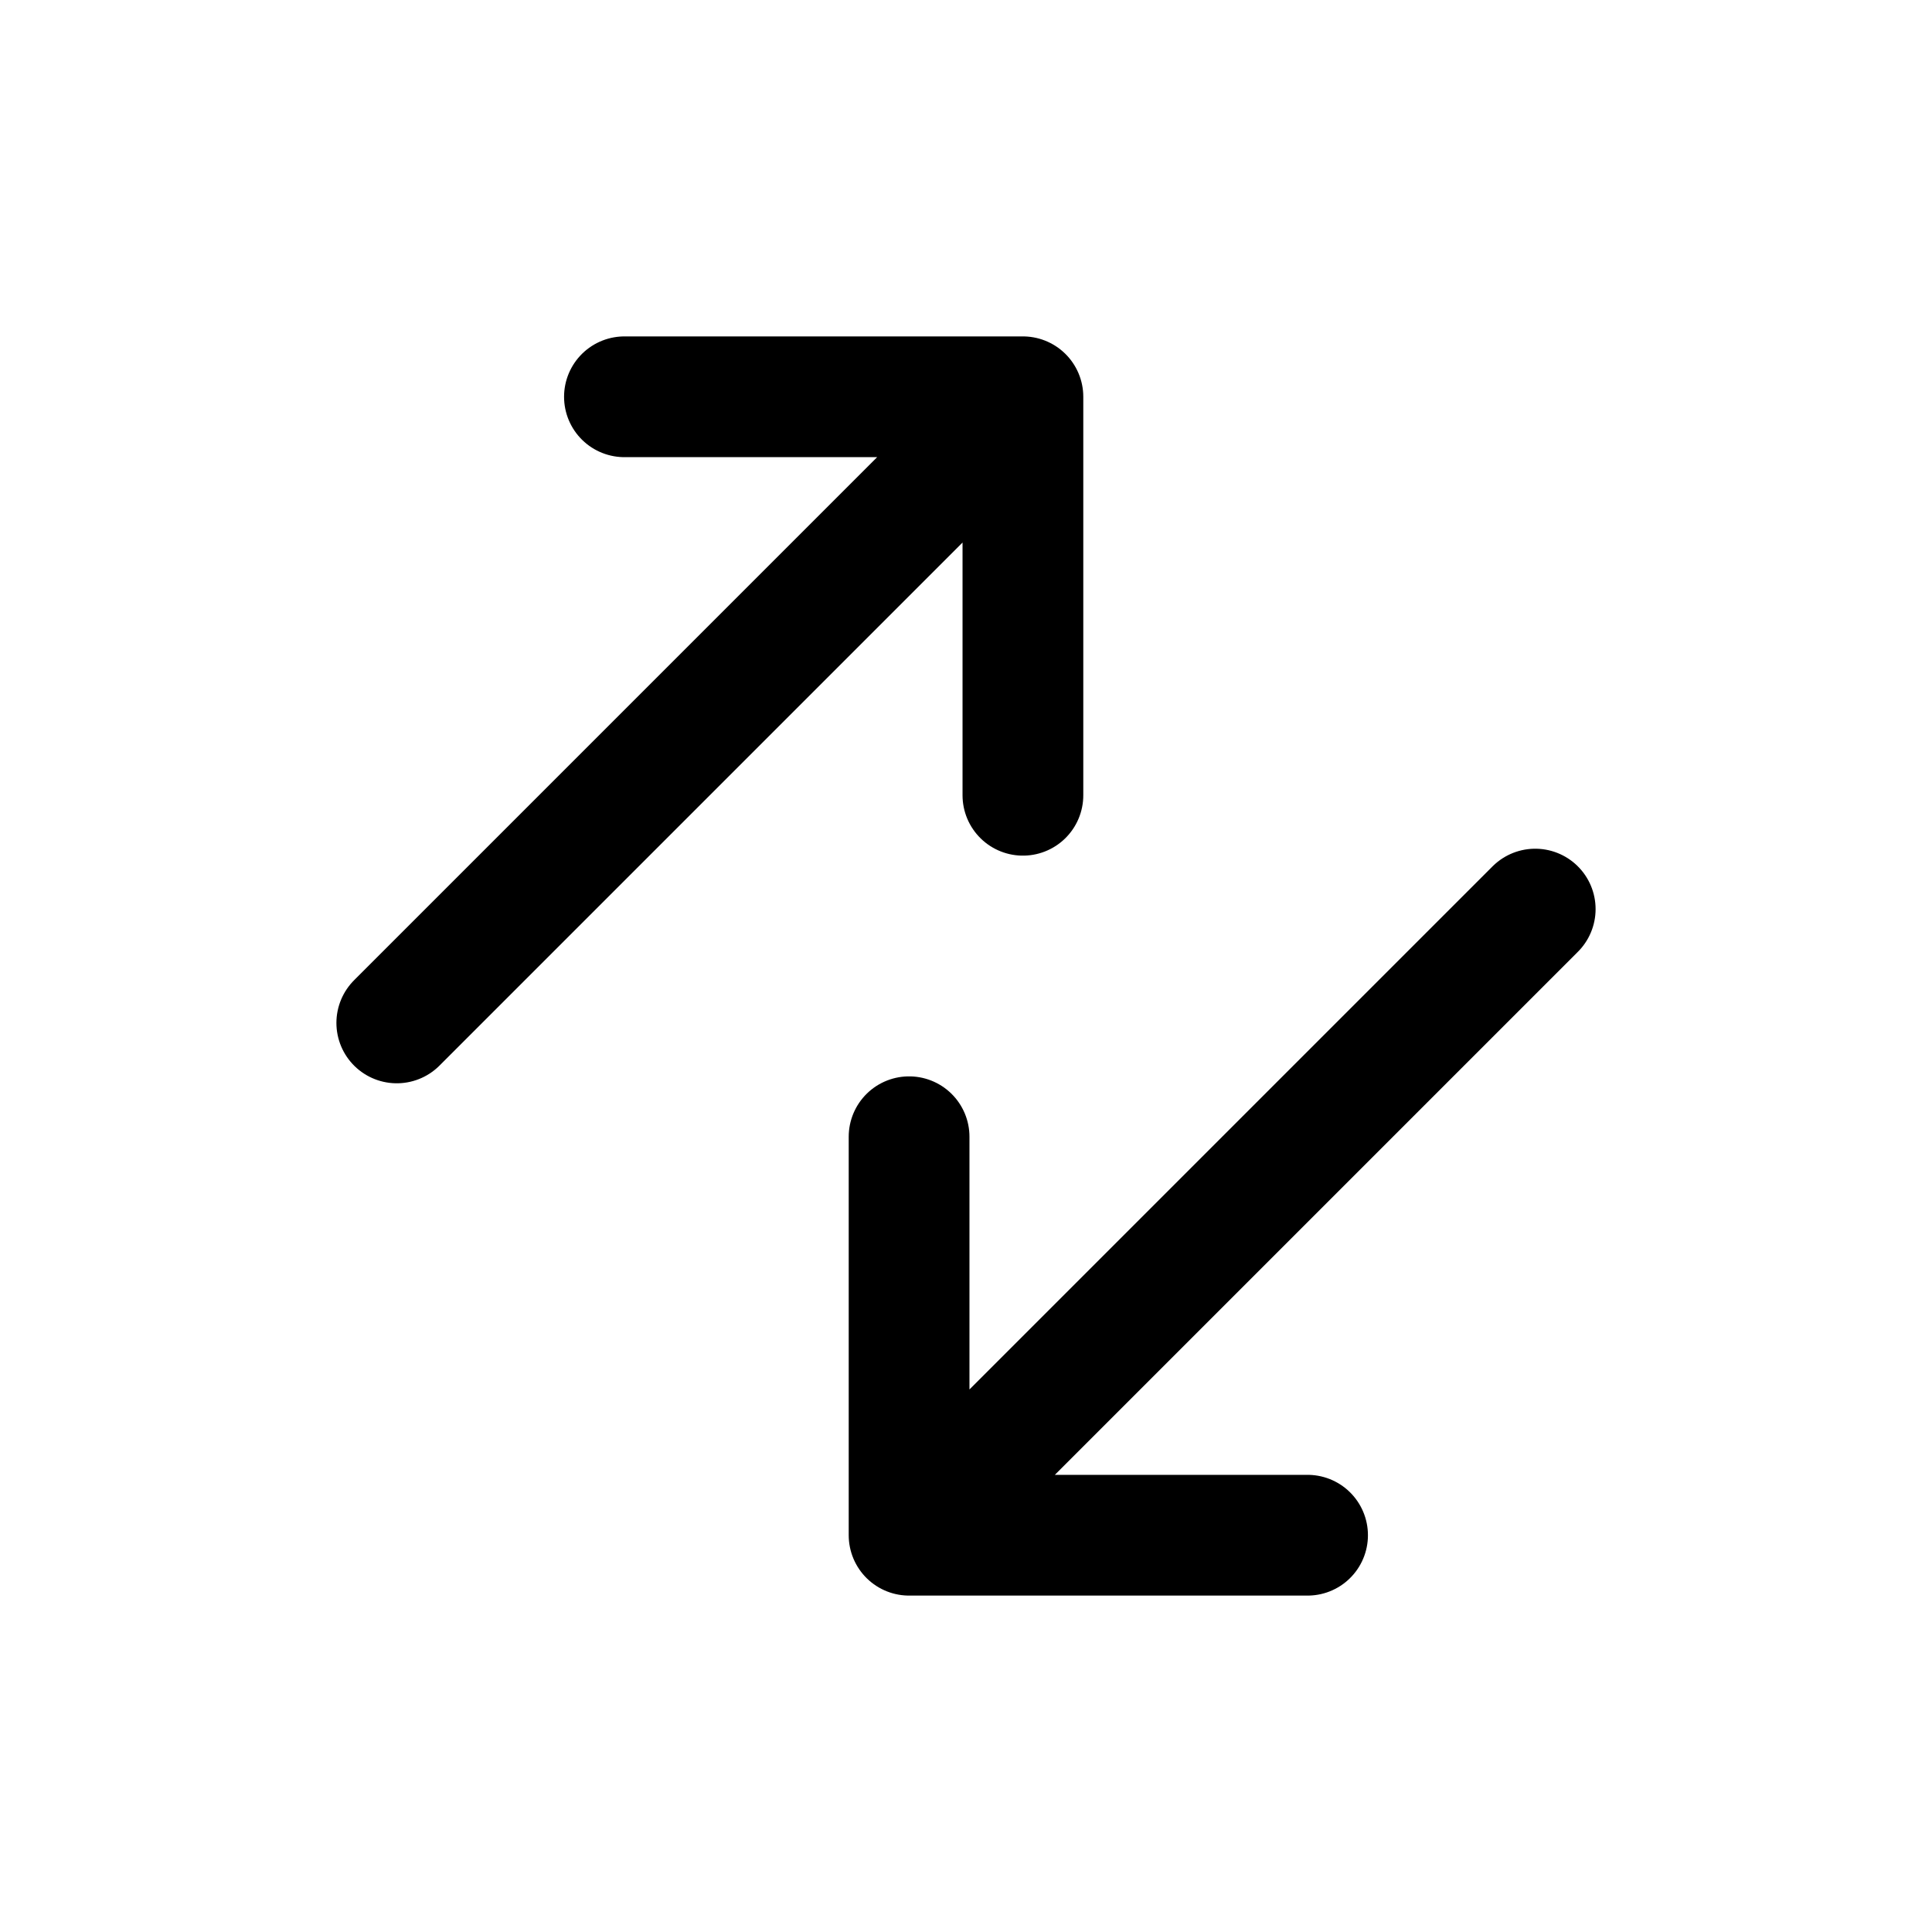
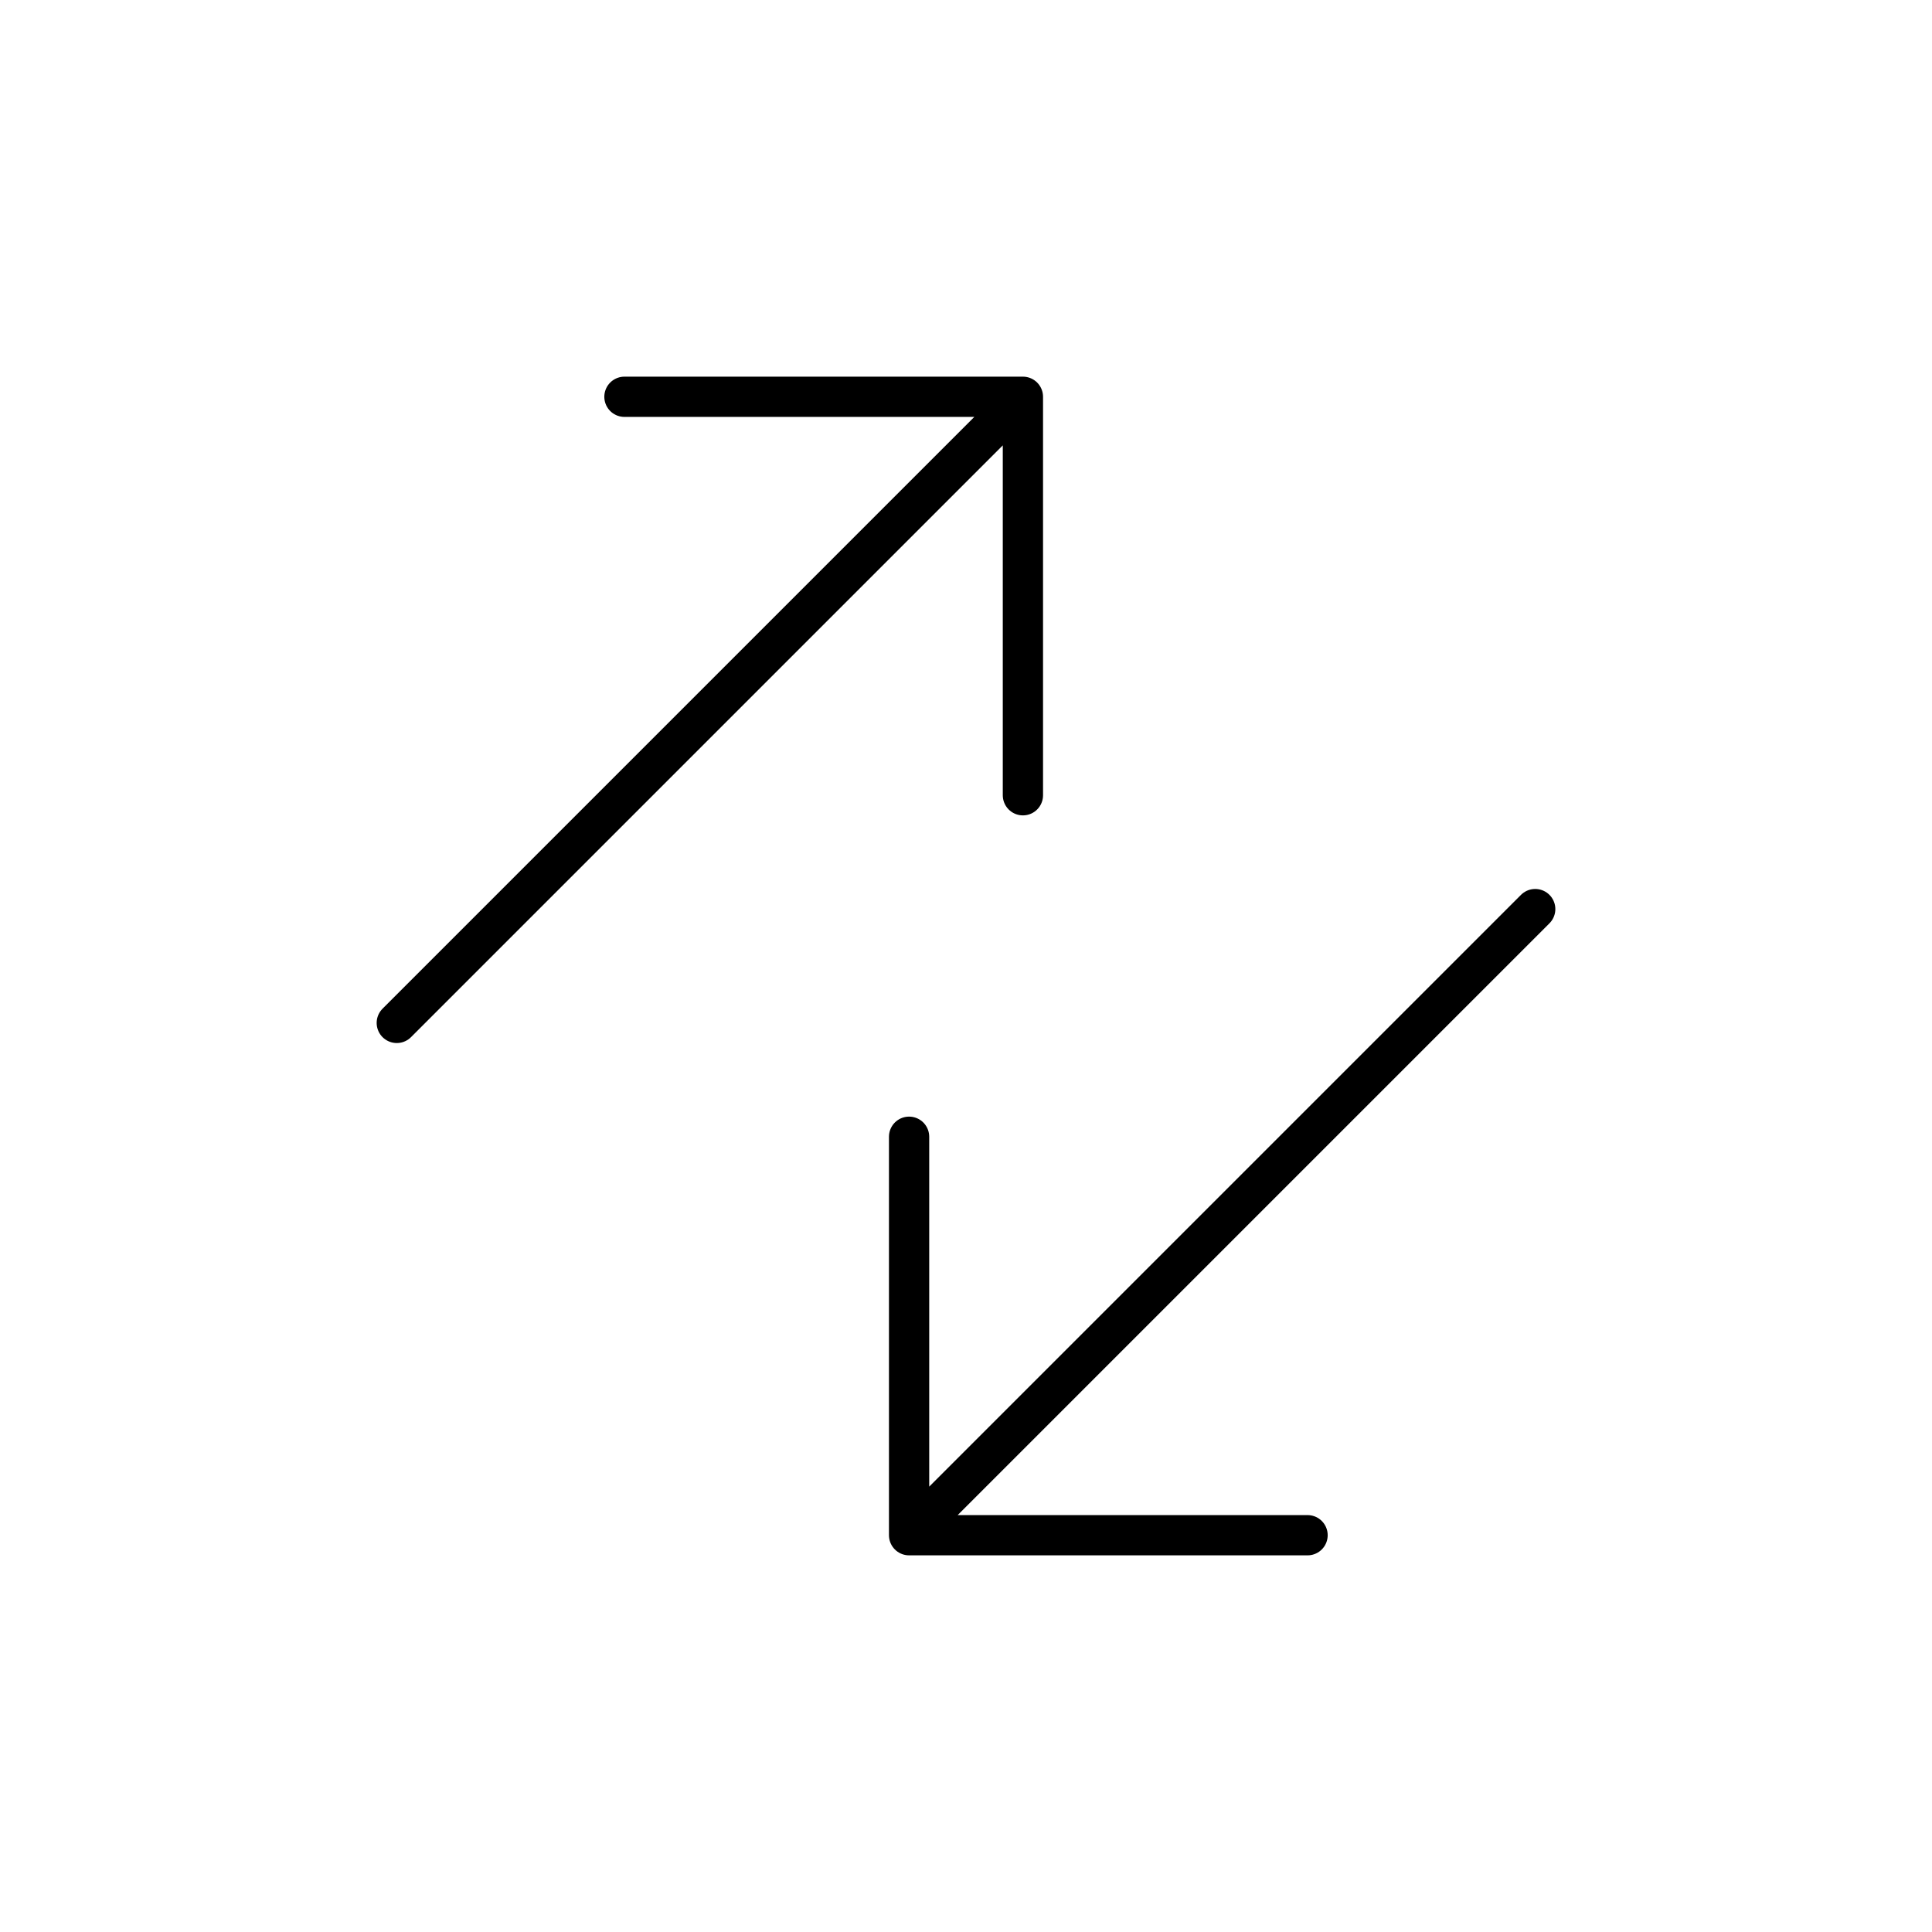
- <svg xmlns="http://www.w3.org/2000/svg" width="24" height="24" fill="none" viewBox="0 0 24 24" stroke-width="1.5" stroke="currentColor" stroke-linecap="round" stroke-linejoin="round">
+ <svg xmlns="http://www.w3.org/2000/svg" width="24" height="24" fill="none" viewBox="0 0 24 24" stroke-width="0.5" stroke="currentColor" stroke-linecap="round" stroke-linejoin="round">
  <path d="m4.929 12.707 7.778-7.778m0 0v4.95m0-4.95h-4.95m11.314 6.364-7.778 7.778m0 0h4.95m-4.95 0v-4.95" />
</svg>
